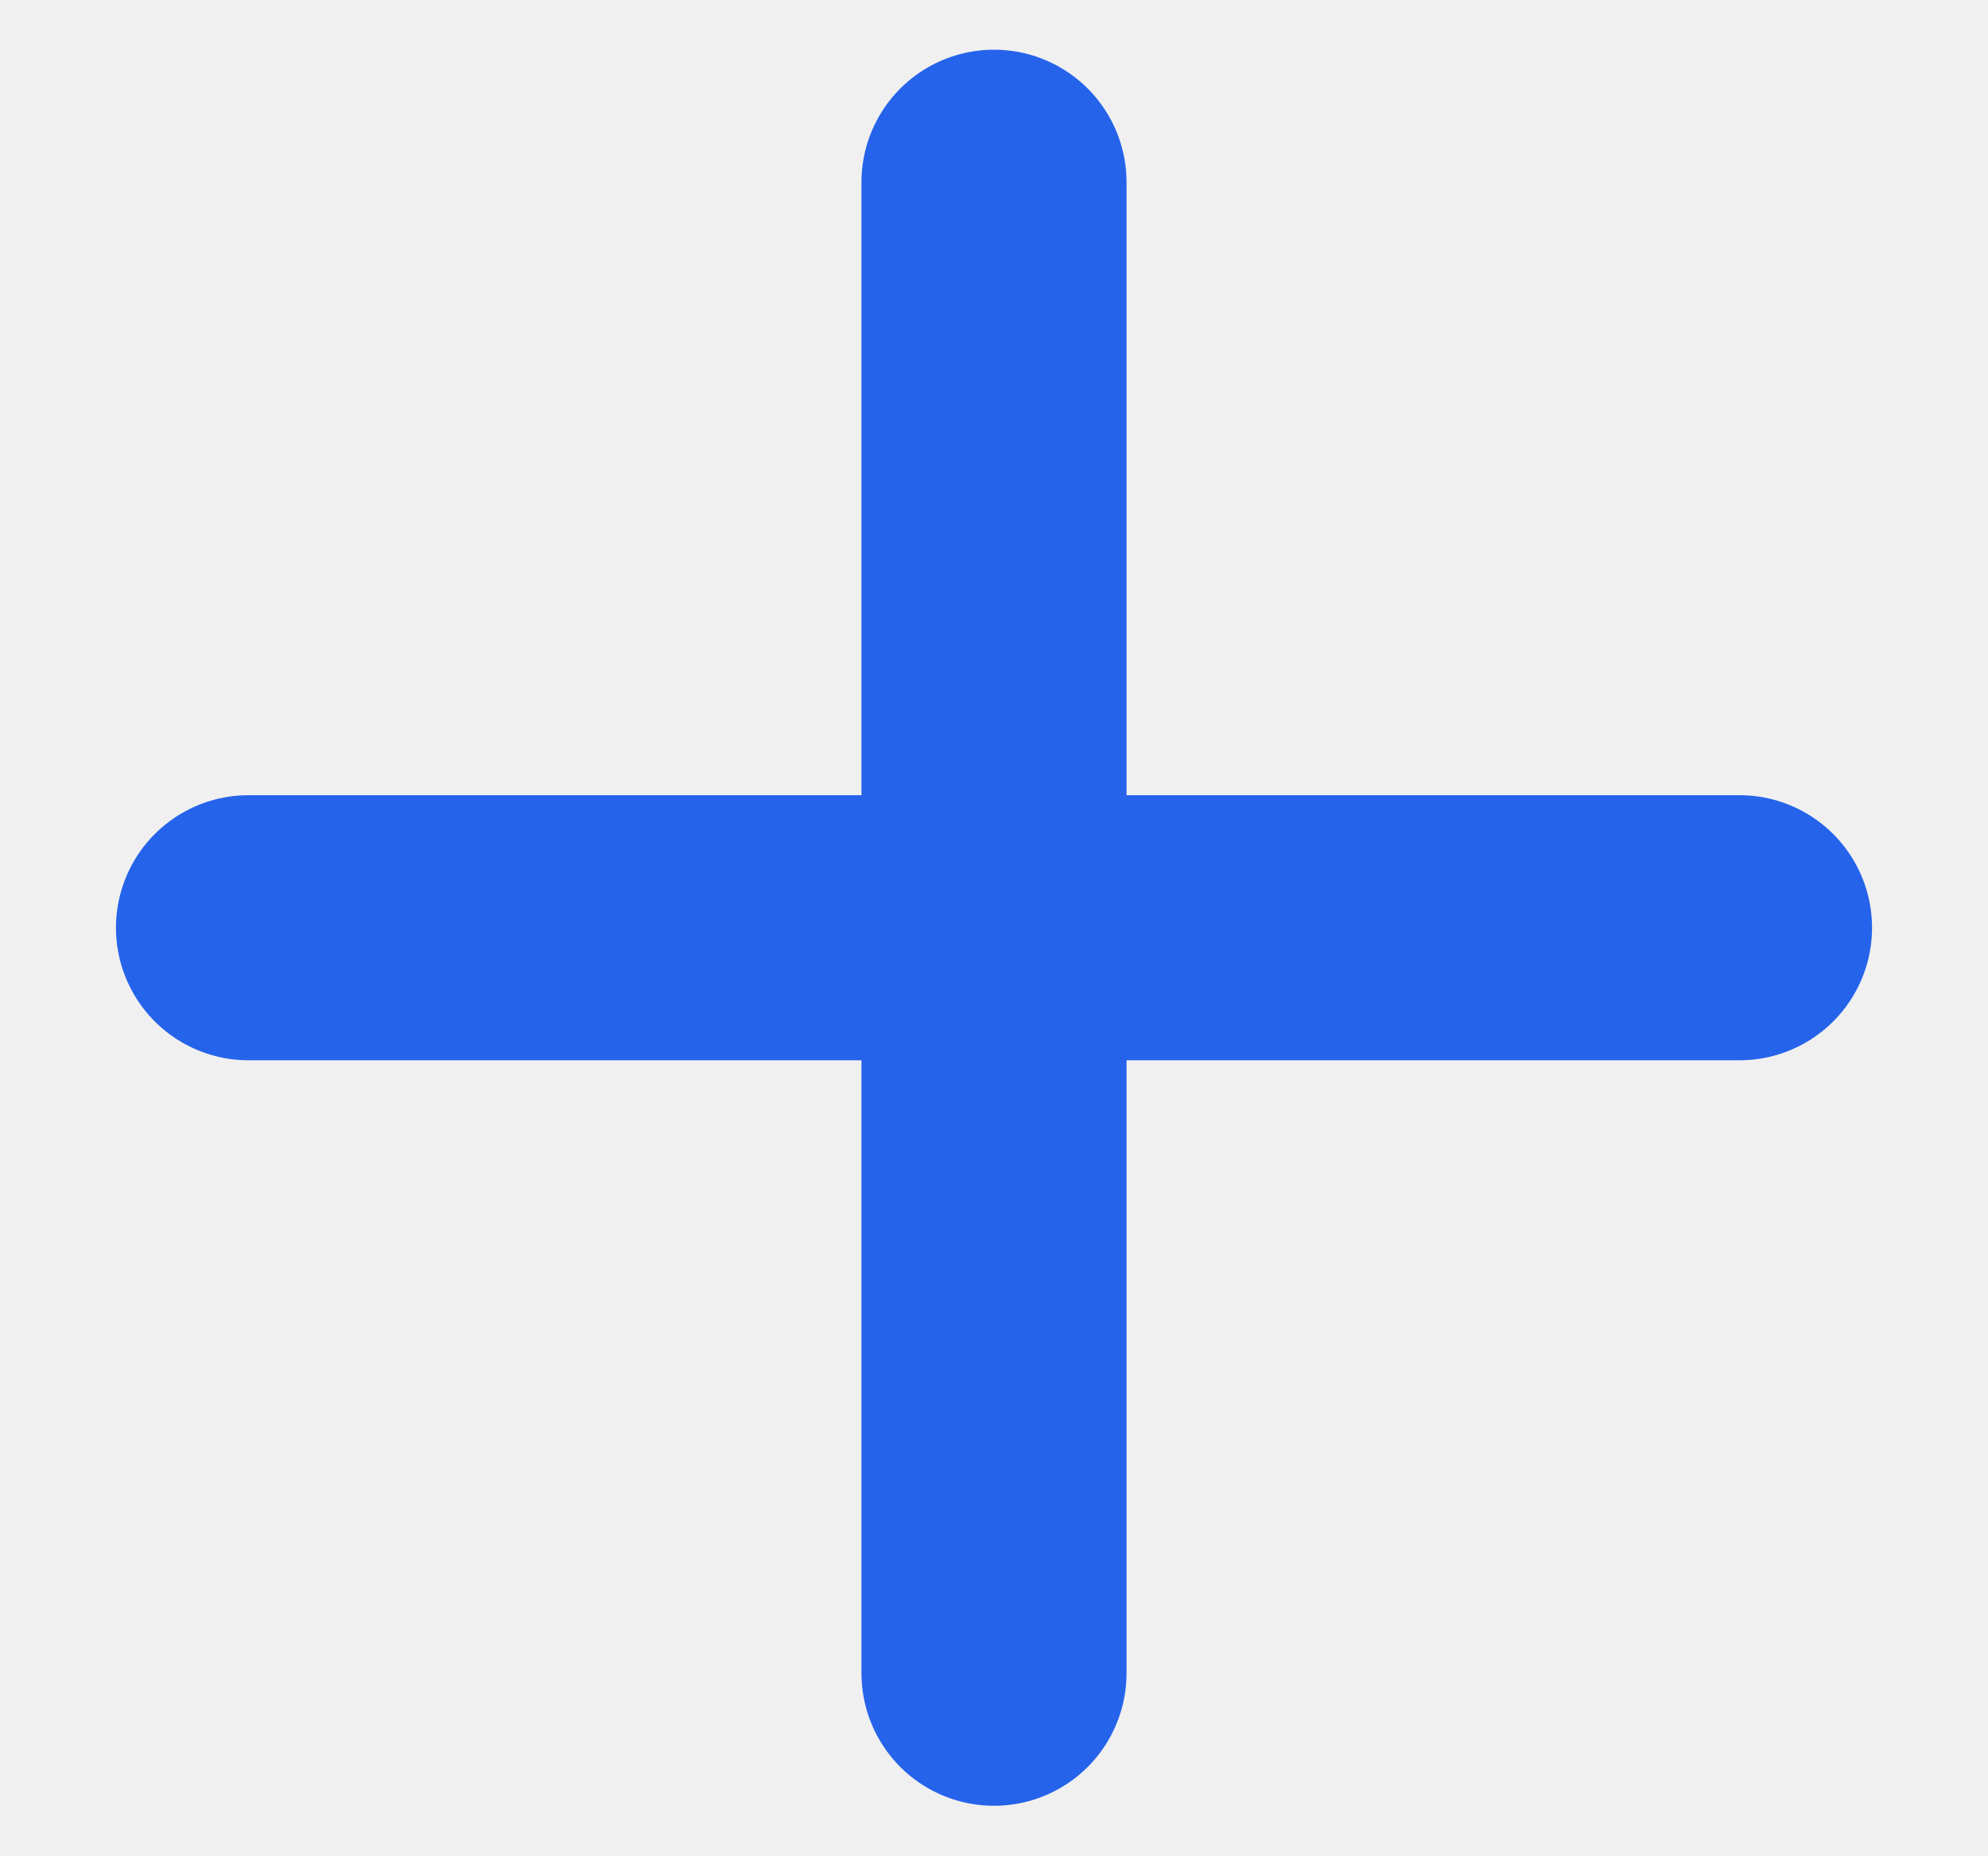
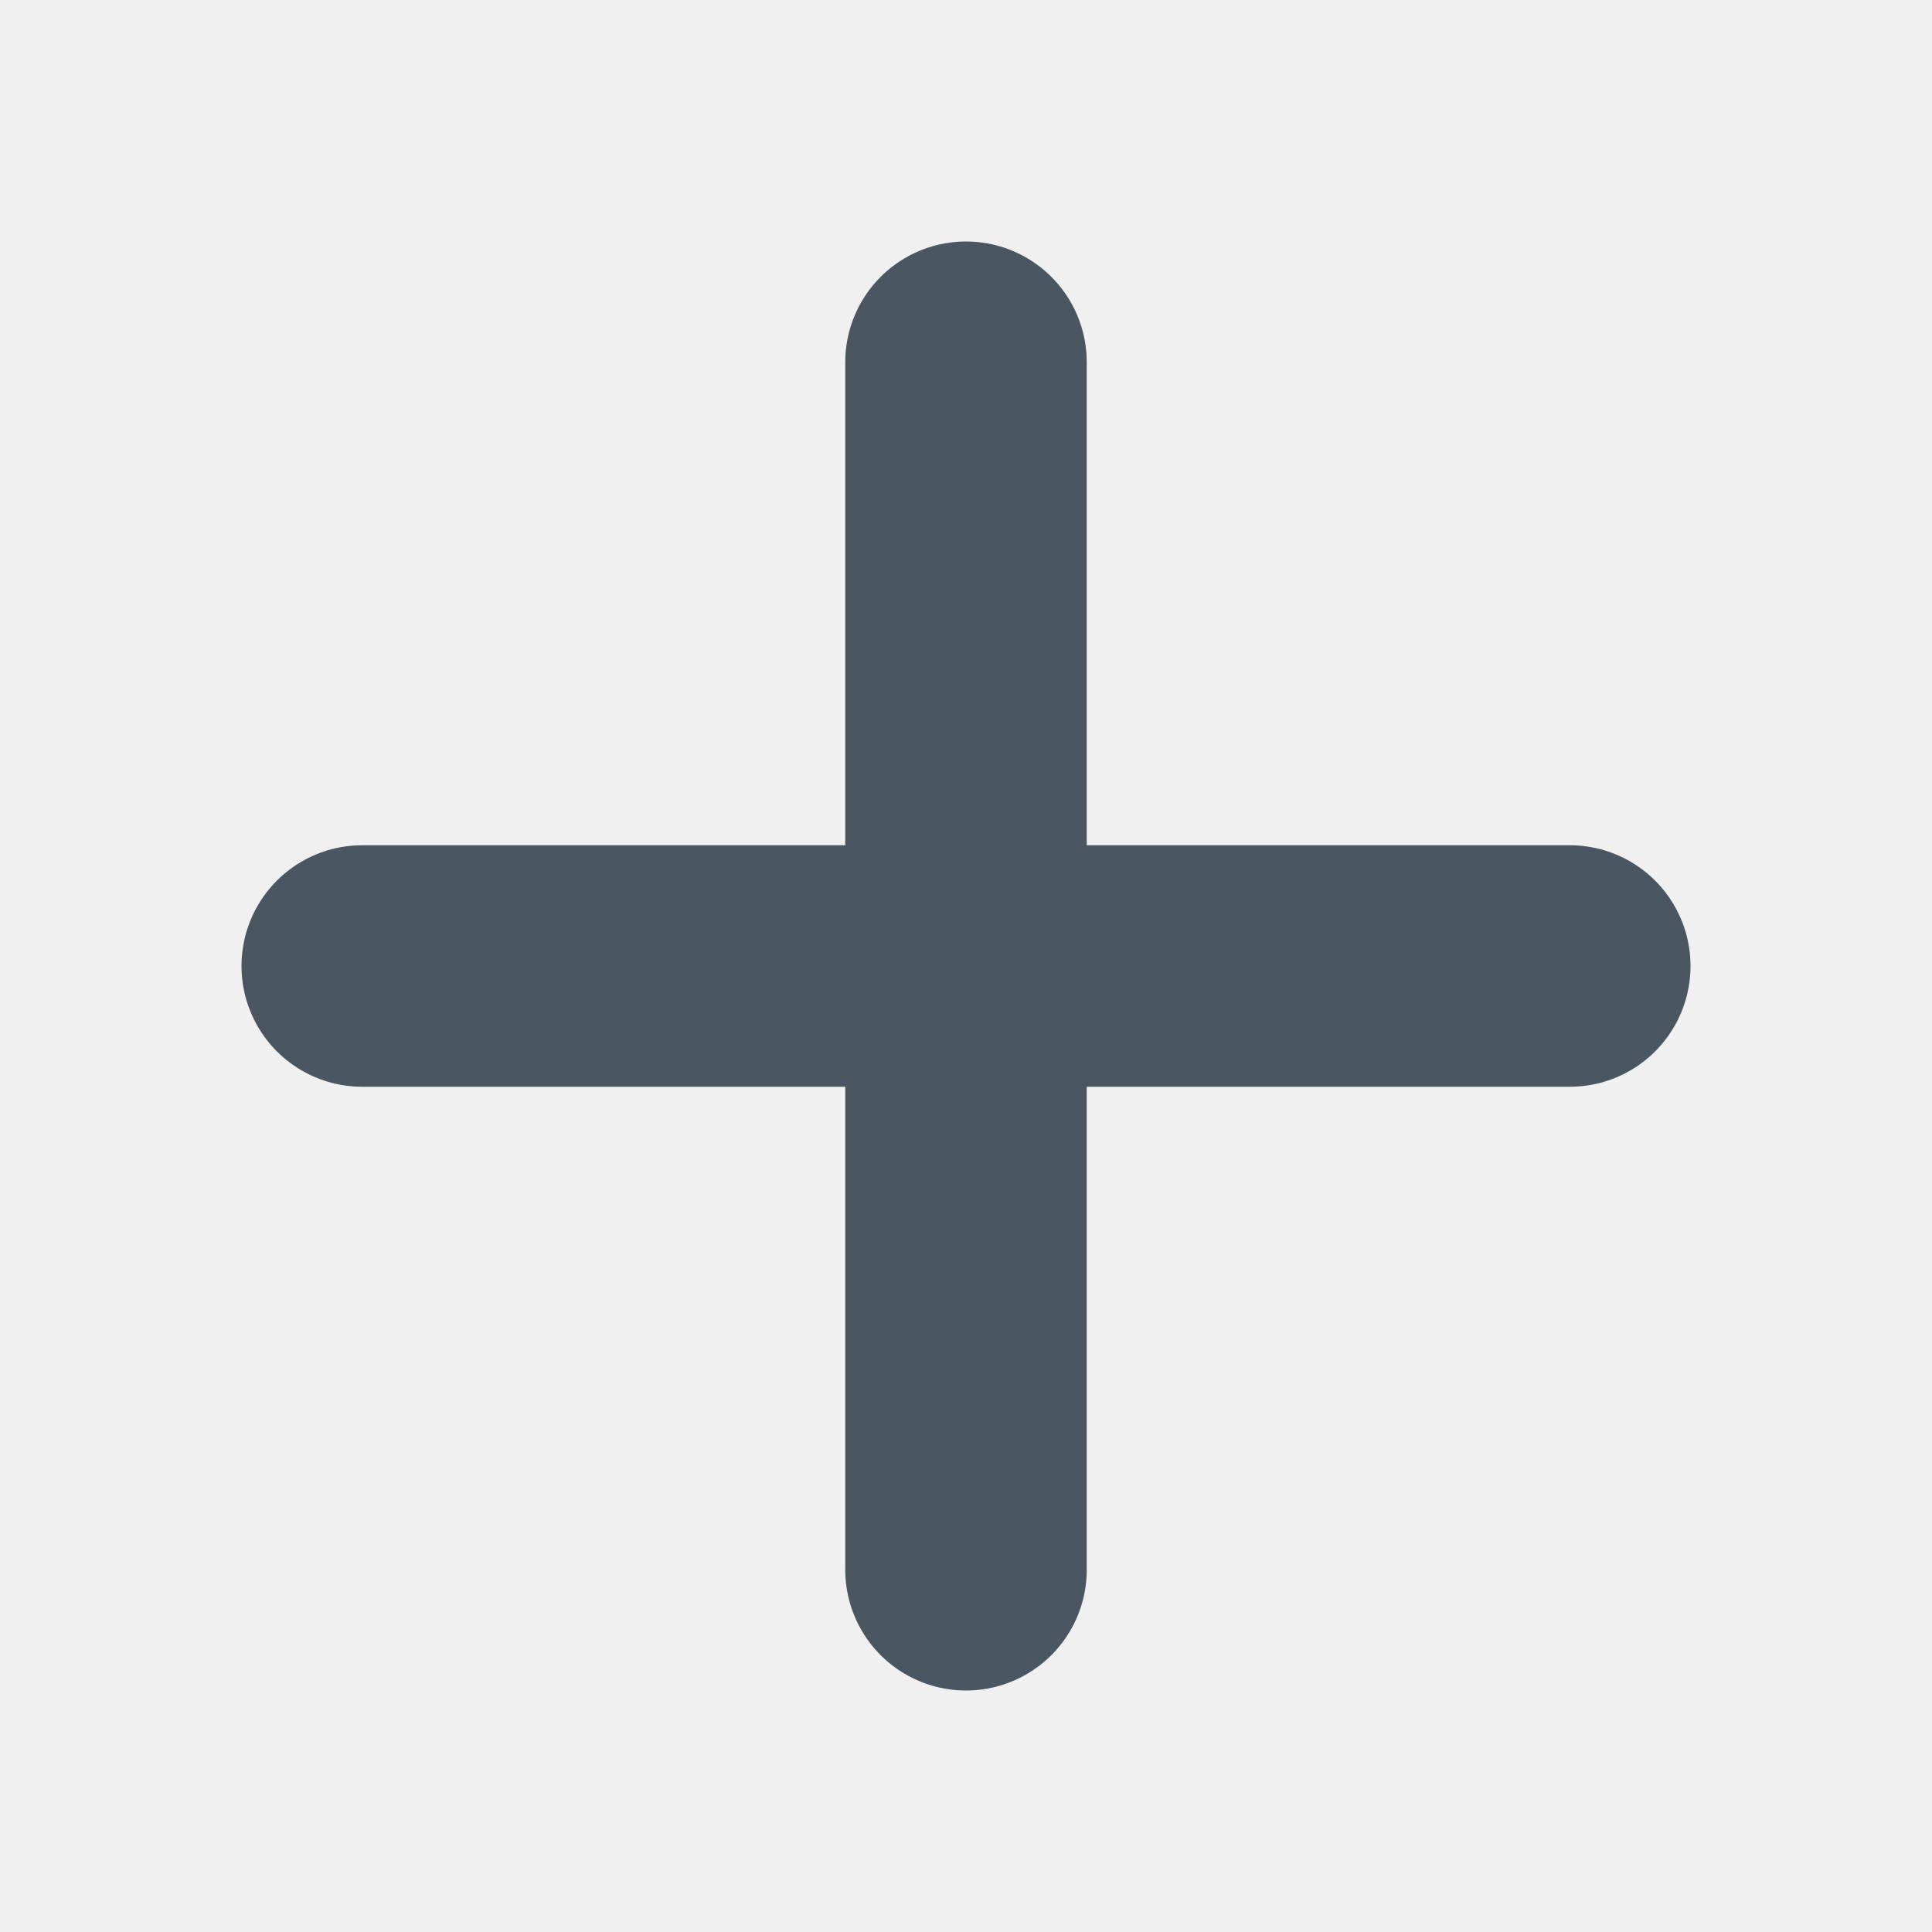
- <svg xmlns="http://www.w3.org/2000/svg" width="15" height="14" viewBox="0 0 15 14" fill="none">
-   <path d="M7.5 1.375V12.625" stroke="#2563EB" stroke-width="2" stroke-linecap="round" stroke-linejoin="round" />
-   <path d="M13.125 7H1.875" stroke="#2563EB" stroke-width="2" stroke-linecap="round" stroke-linejoin="round" />
+ <svg xmlns="http://www.w3.org/2000/svg" width="16" height="16" viewBox="0 0 16 16" fill="none">
+   <g clip-path="url(#clip0_1674_12544)">
+     <path d="M8 3V13" stroke="#4A5662" stroke-width="2" stroke-linecap="round" stroke-linejoin="round" />
+     <path d="M13 8H3" stroke="#4A5662" stroke-width="2" stroke-linecap="round" stroke-linejoin="round" />
+   </g>
+   <defs>
+     <clipPath id="clip0_1674_12544">
+       <rect width="16" height="16" fill="white" />
+     </clipPath>
+   </defs>
</svg>
